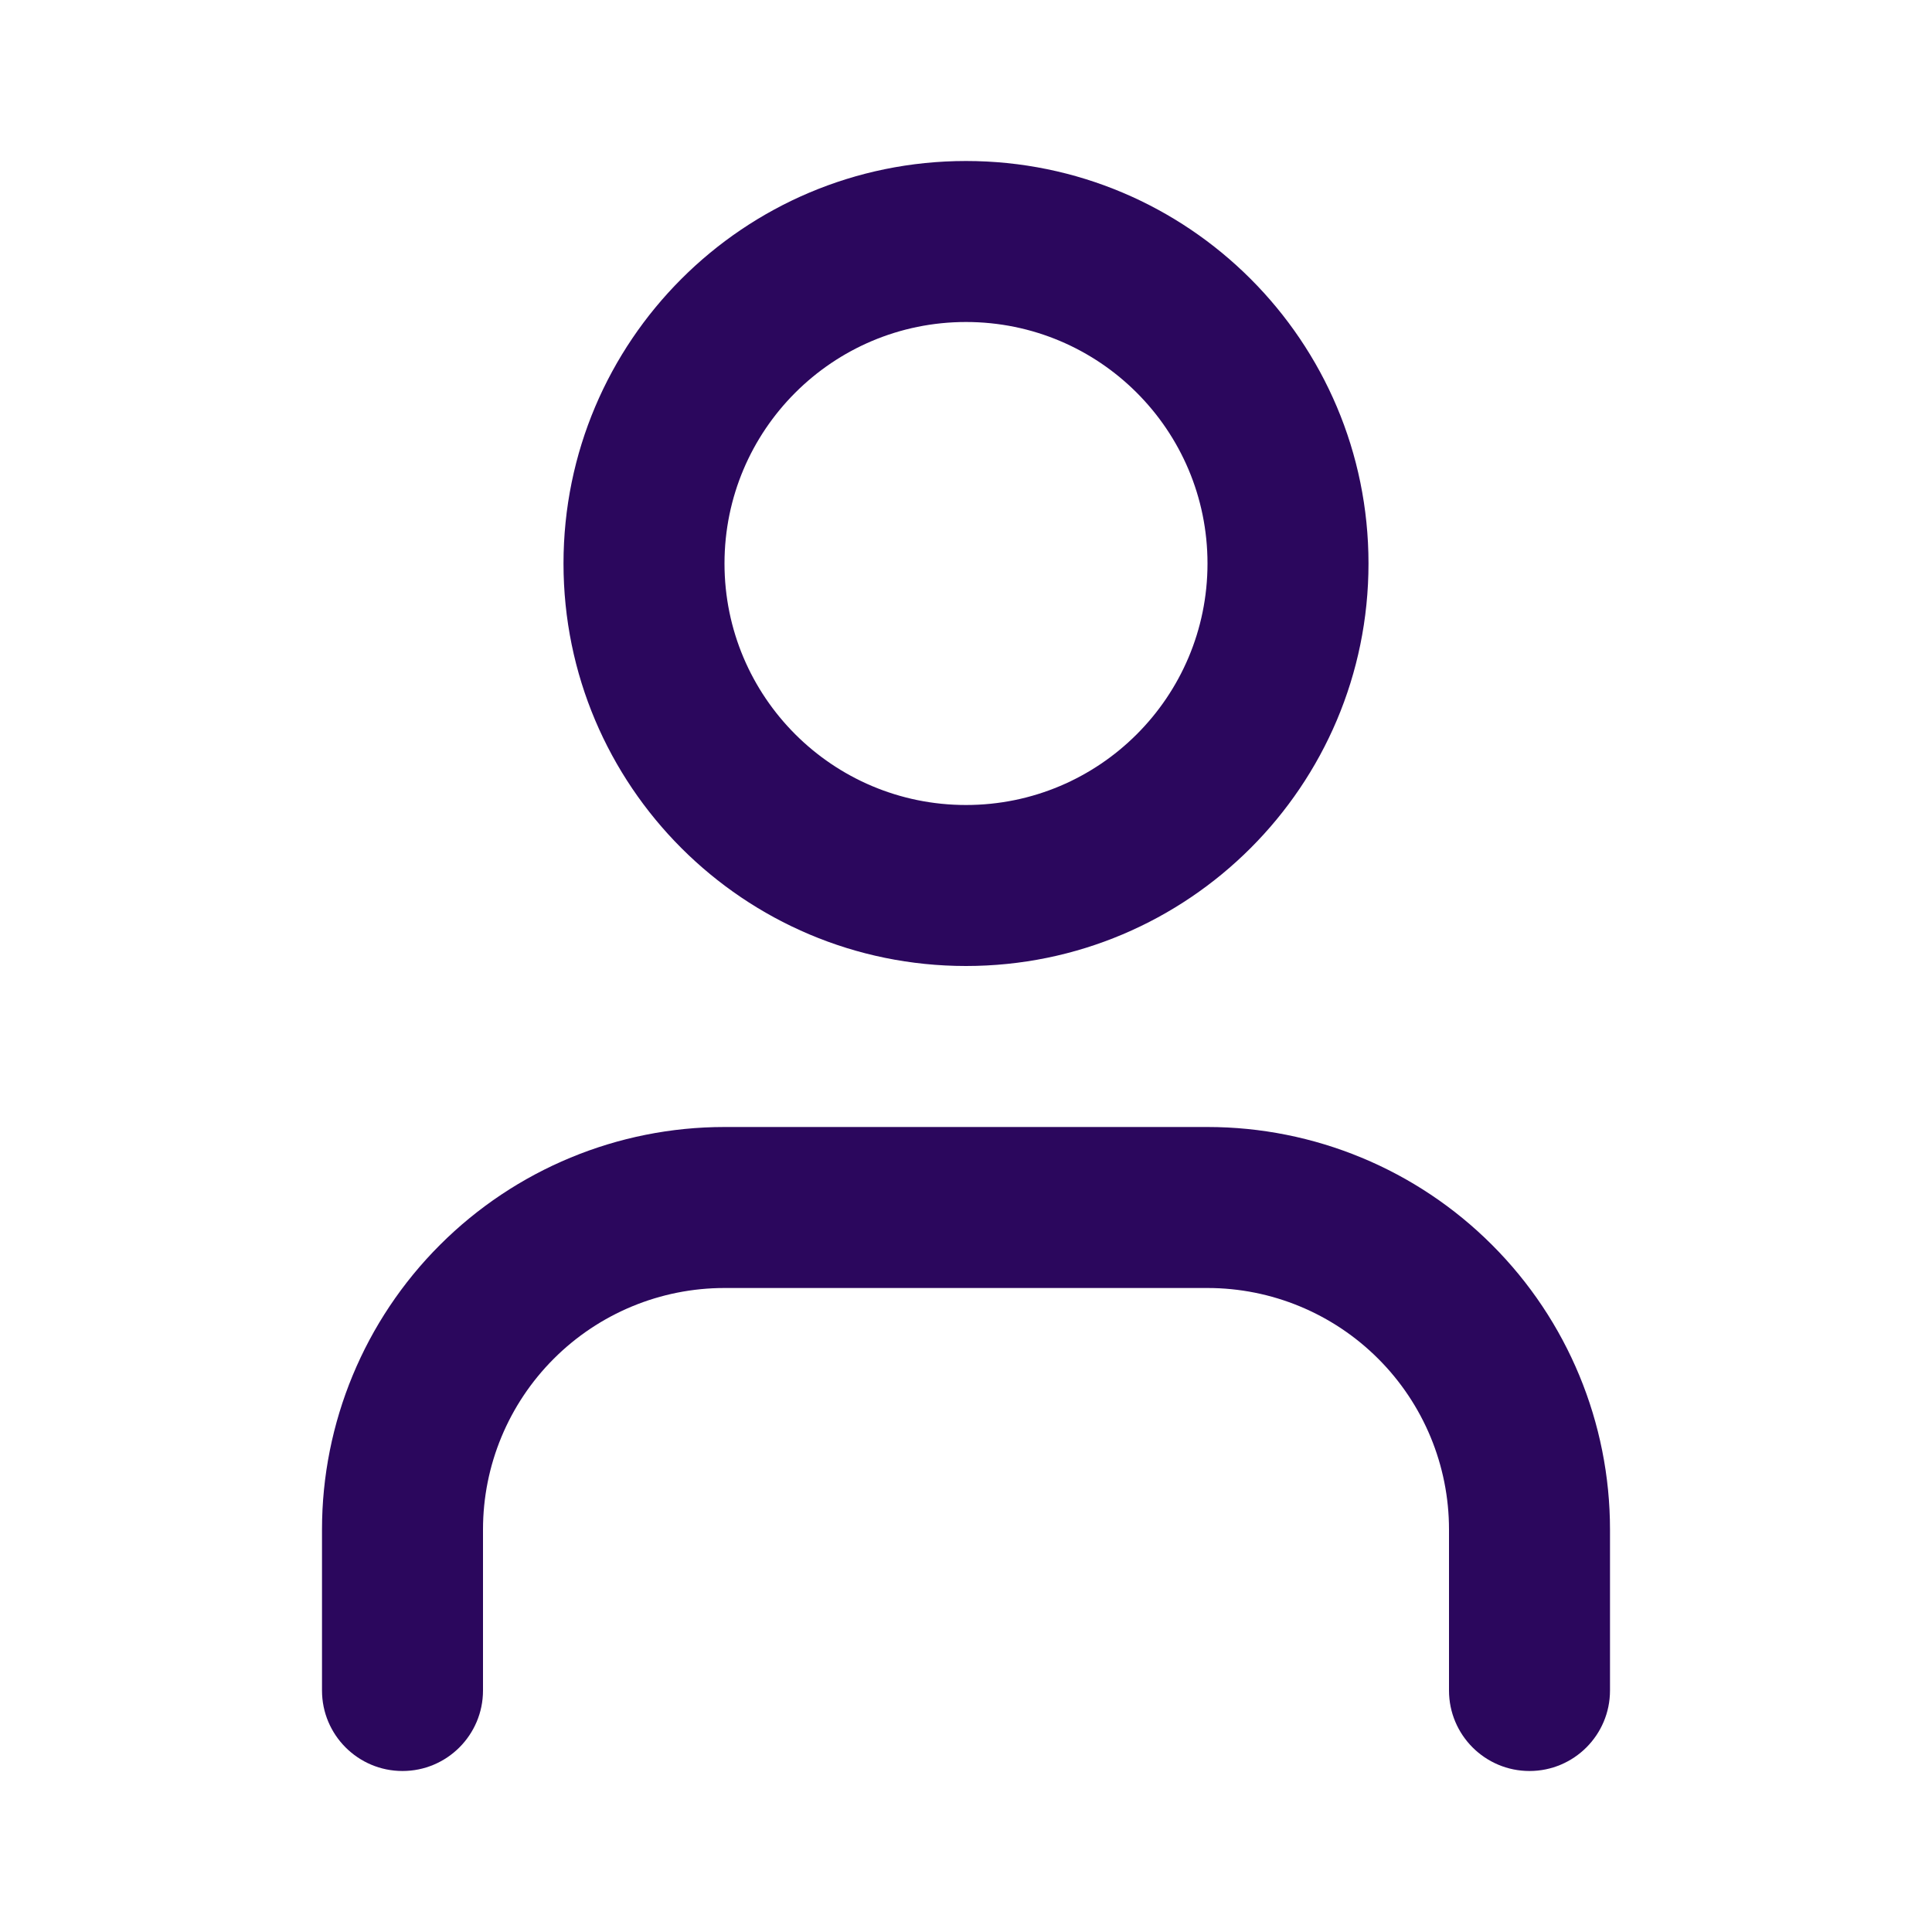
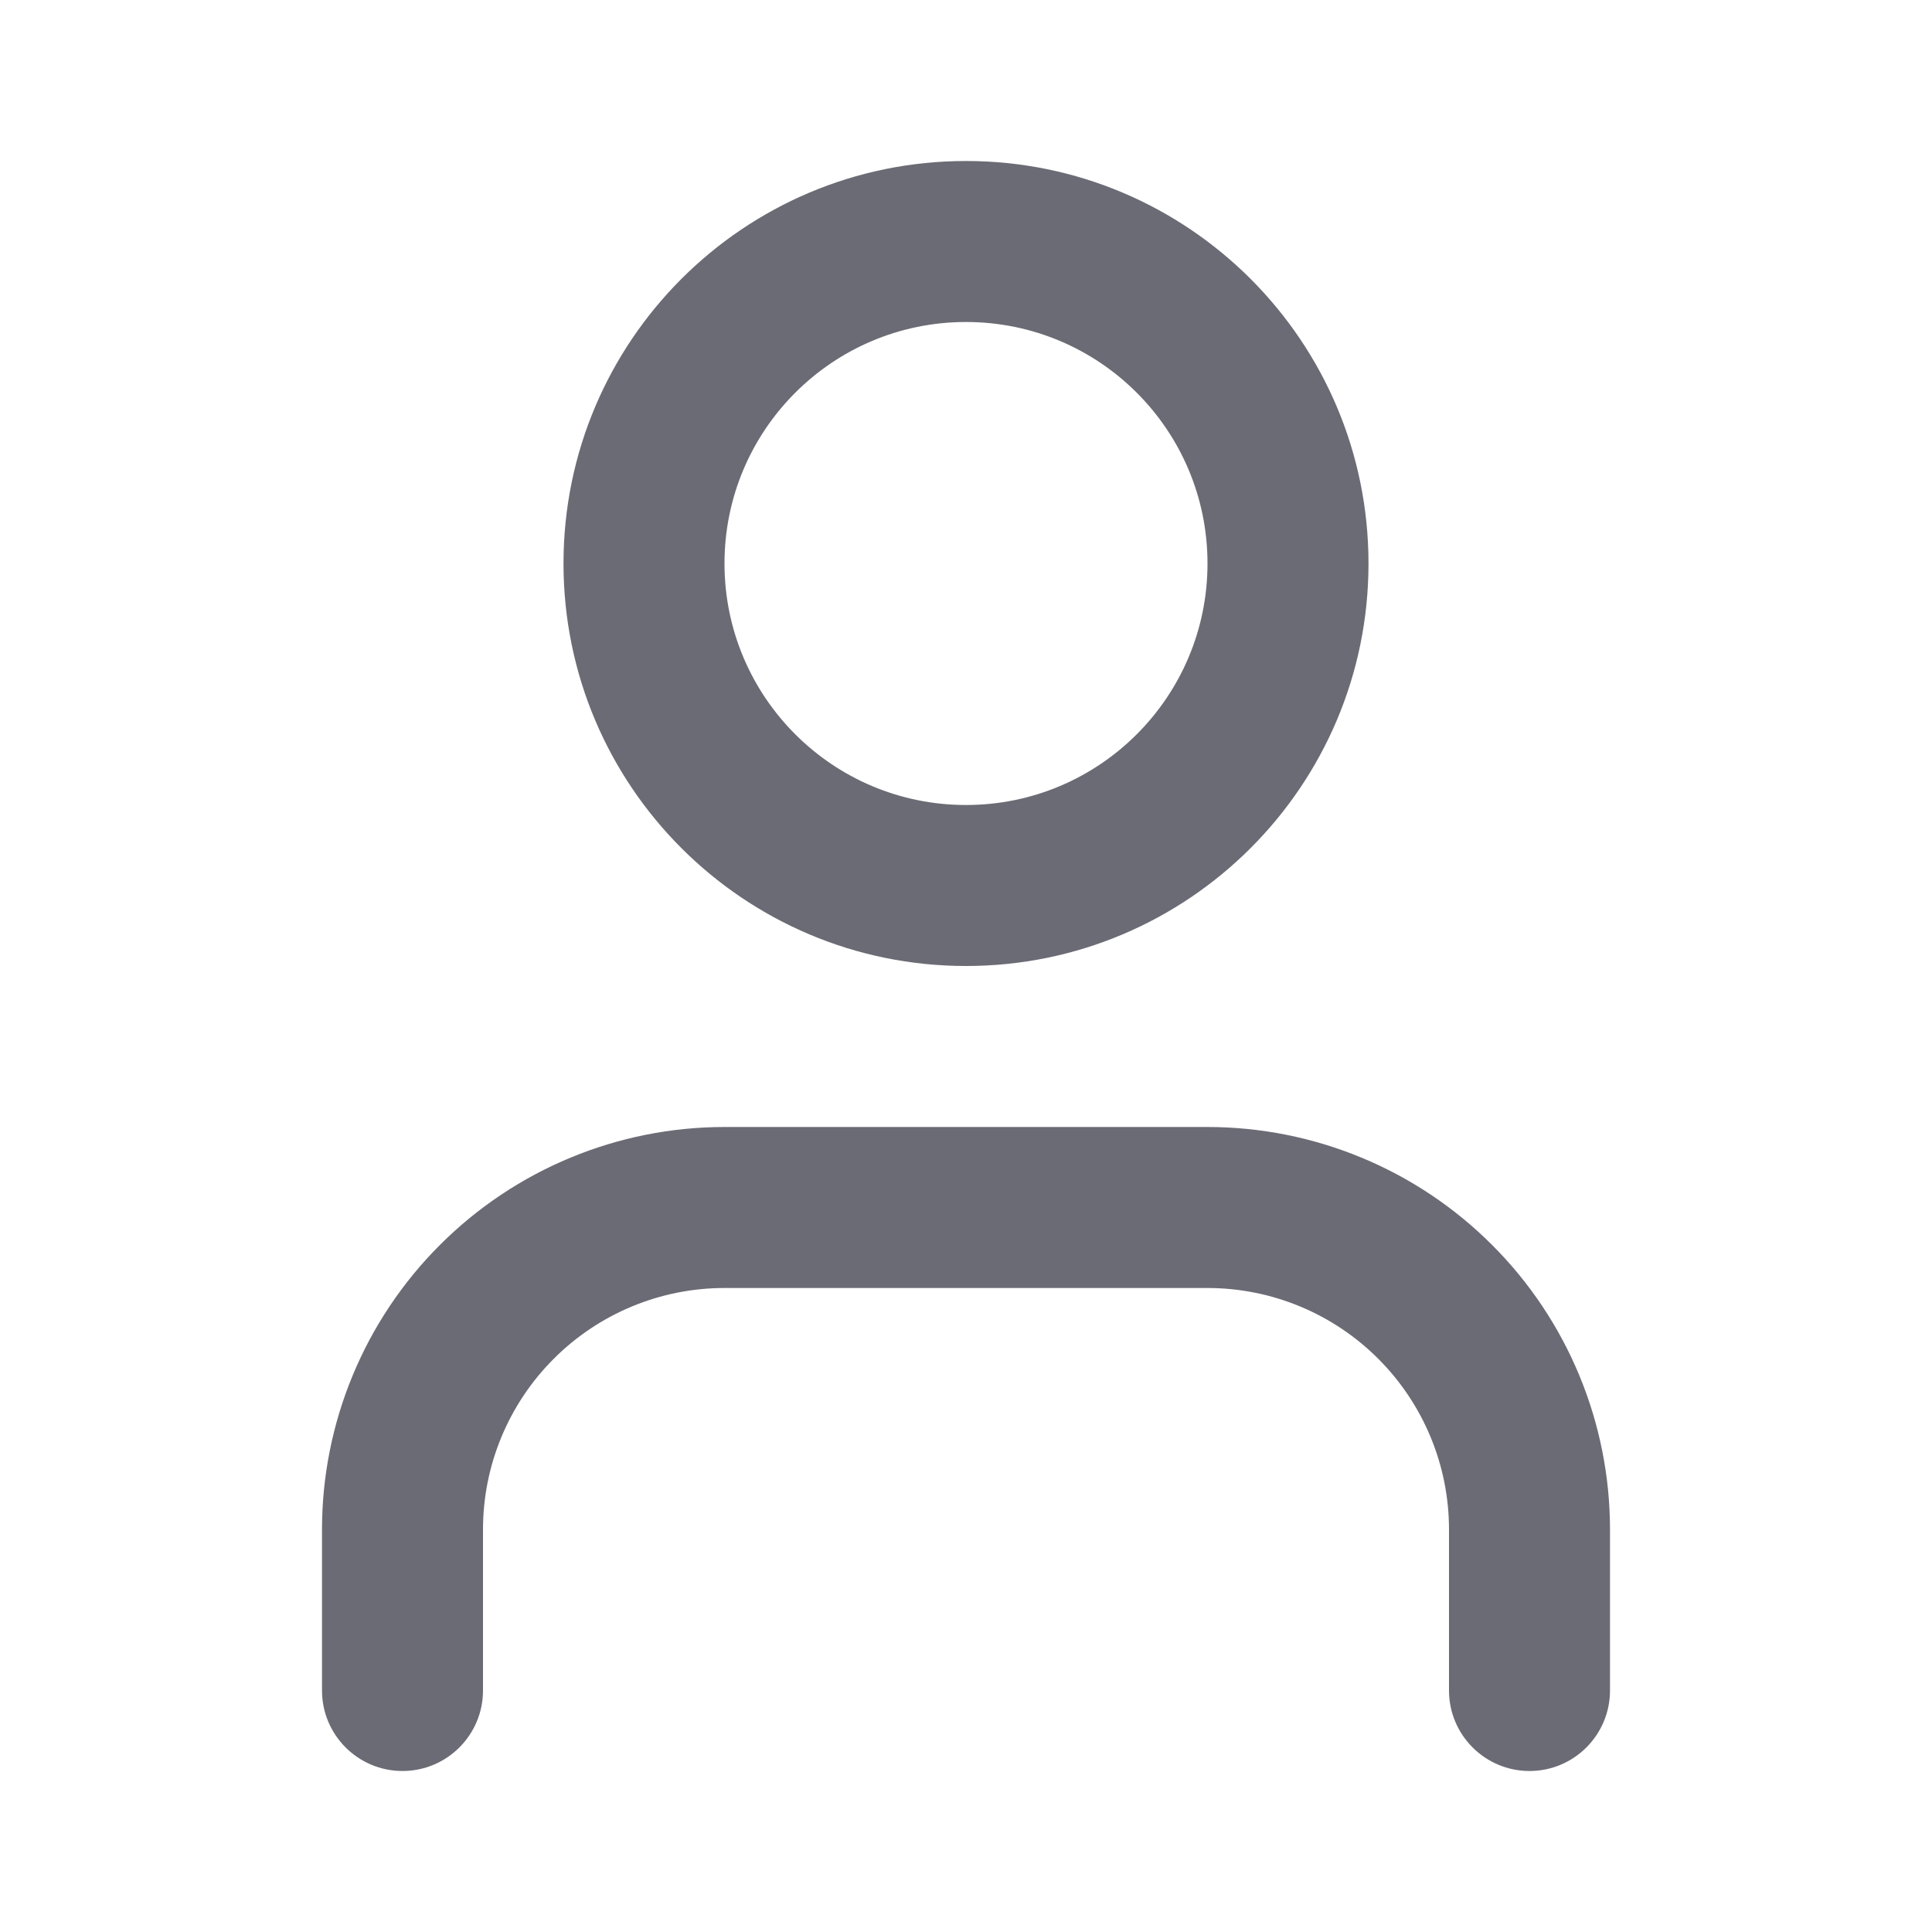
- <svg xmlns="http://www.w3.org/2000/svg" preserveAspectRatio="none" overflow="visible" style="display: block;" width="24" height="24" viewBox="0 0 24 24" fill="none">
-   <g id="Icon/user">
-     <g id="vector">
-       <path d="M18 21V19C18 18.204 17.684 17.442 17.121 16.879C16.558 16.316 15.796 16 15 16H9C8.204 16 7.442 16.316 6.879 16.879C6.316 17.442 6 18.204 6 19V21C6 21.552 5.552 22 5 22C4.448 22 4 21.552 4 21V19C4 17.674 4.527 16.402 5.465 15.465C6.403 14.527 7.674 14 9 14H15C16.326 14 17.598 14.527 18.535 15.465C19.473 16.402 20 17.674 20 19V21C20 21.552 19.552 22 19 22C18.448 22 18 21.552 18 21Z" fill="#2B075D" />
-       <path d="M15 7C15 5.343 13.657 4 12 4C10.343 4 9 5.343 9 7C9 8.657 10.343 10 12 10C13.657 10 15 8.657 15 7ZM17 7C17 9.761 14.761 12 12 12C9.239 12 7 9.761 7 7C7 4.239 9.239 2 12 2C14.761 2 17 4.239 17 7Z" fill="#2B075D" />
-     </g>
-   </g>
+ <svg xmlns="http://www.w3.org/2000/svg" width="24" height="24" viewBox="0 0 24 24" fill="none">
+   <path d="M18 21V19C18 18.204 17.684 17.442 17.121 16.879C16.558 16.316 15.796 16 15 16H9C8.204 16 7.442 16.316 6.879 16.879C6.316 17.442 6 18.204 6 19V21C6 21.552 5.552 22 5 22C4.448 22 4 21.552 4 21V19C4 17.674 4.527 16.402 5.465 15.465C6.403 14.527 7.674 14 9 14H15C16.326 14 17.598 14.527 18.535 15.465C19.473 16.402 20 17.674 20 19V21C20 21.552 19.552 22 19 22C18.448 22 18 21.552 18 21Z" fill="#6B6B75" />
+   <path d="M15 7C15 5.343 13.657 4 12 4C10.343 4 9 5.343 9 7C9 8.657 10.343 10 12 10C13.657 10 15 8.657 15 7ZM17 7C17 9.761 14.761 12 12 12C9.239 12 7 9.761 7 7C7 4.239 9.239 2 12 2C14.761 2 17 4.239 17 7Z" fill="#6B6B75" />
</svg>
